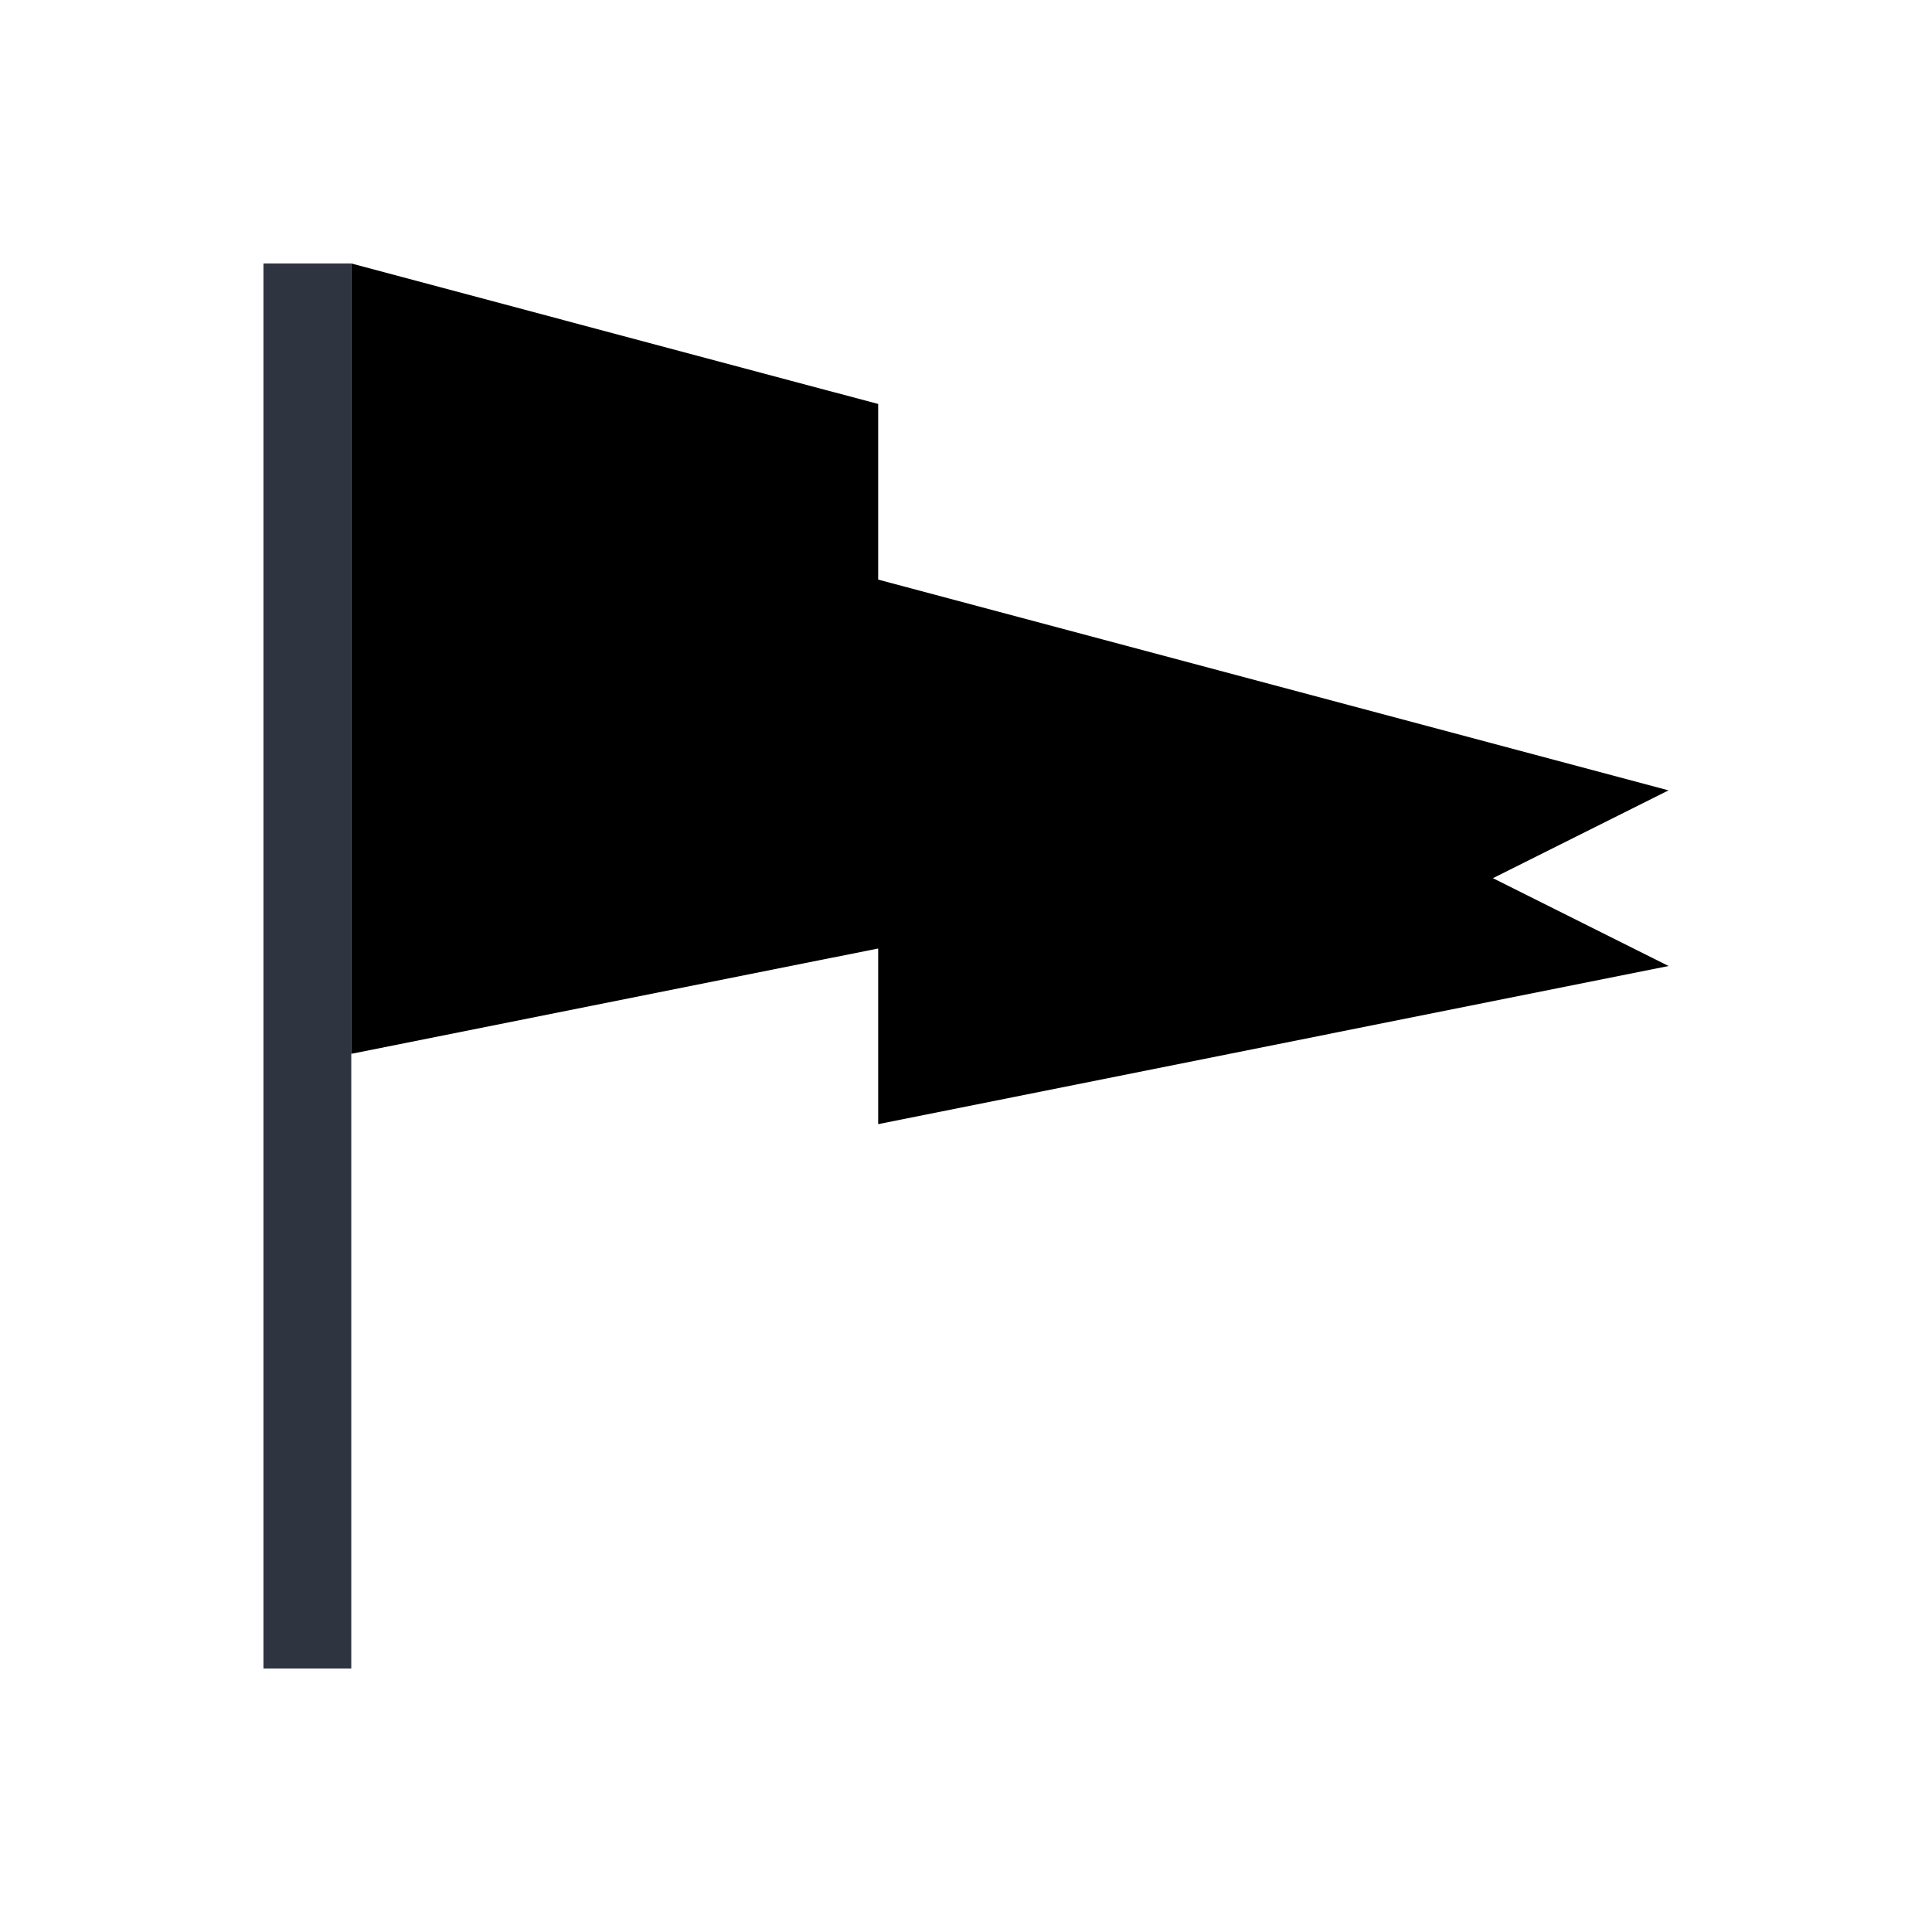
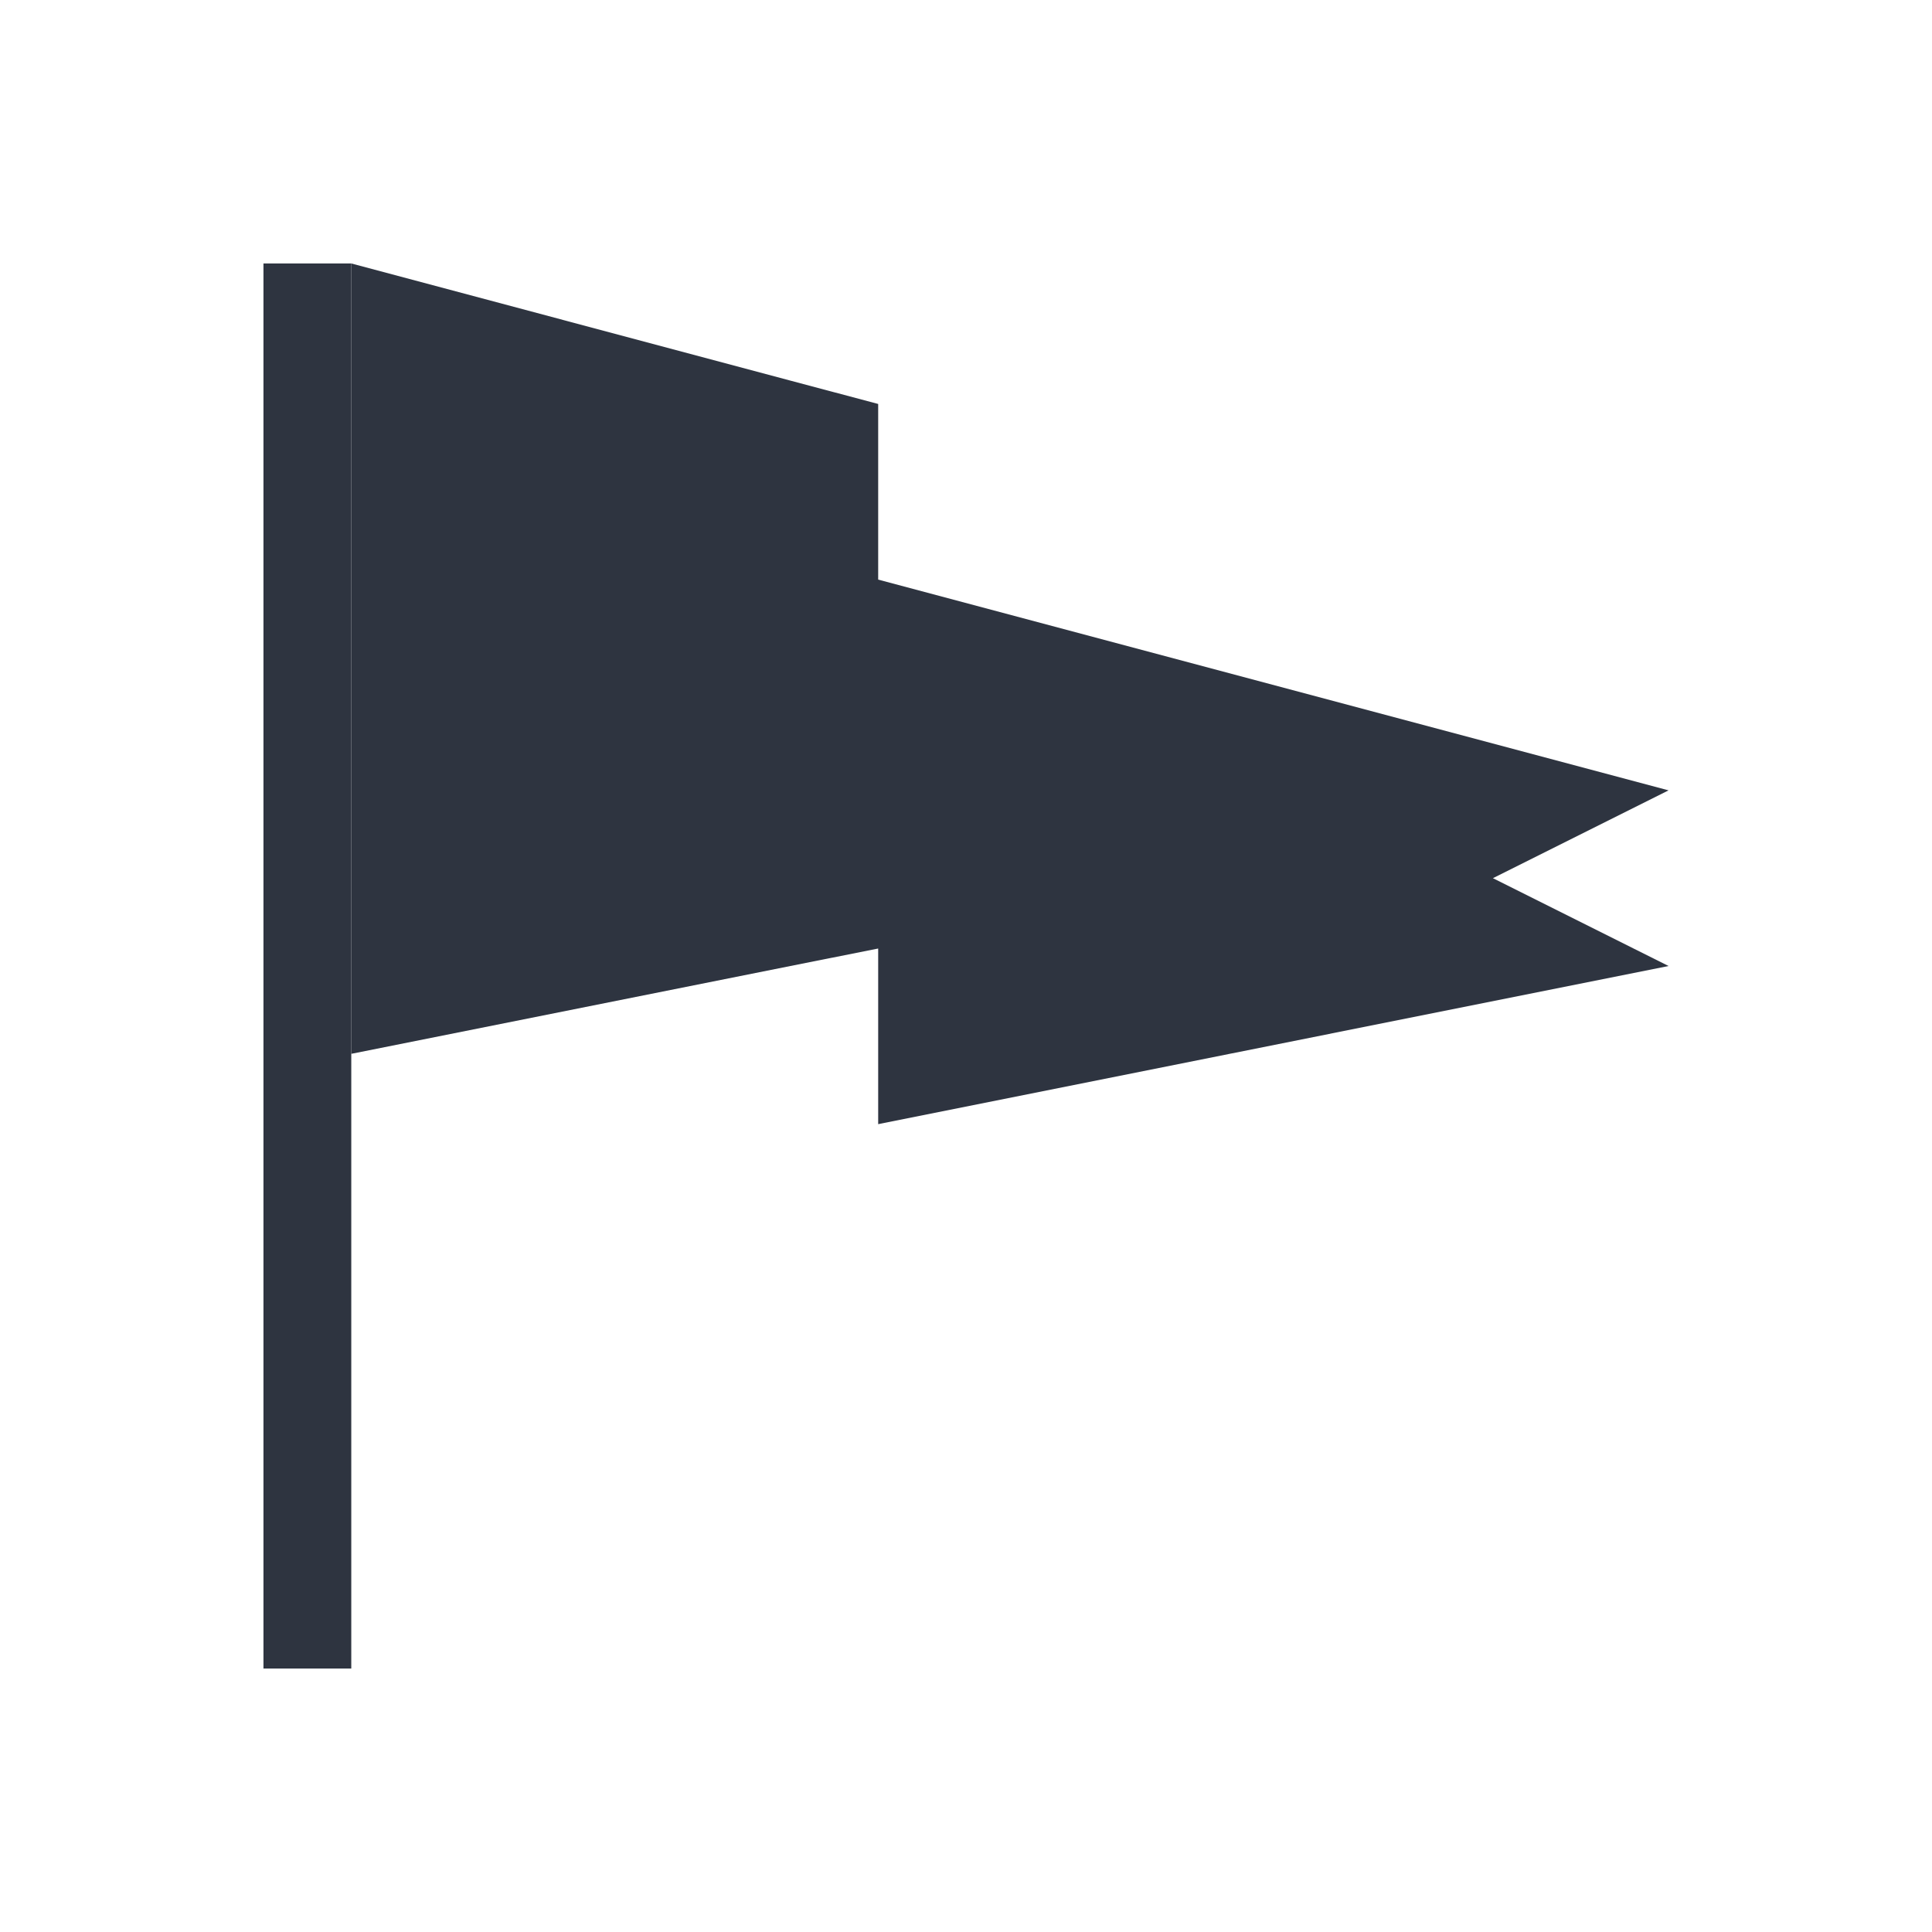
- <svg xmlns="http://www.w3.org/2000/svg" viewBox="0 0 22 22">
+ <svg xmlns="http://www.w3.org/2000/svg" version="1.1" viewBox="0 0 22 22">
  <defs>
    <style type="text/css">.ColorScheme-Text {
        color:#2e3440;
      }</style>
  </defs>
  <path class="ColorScheme-Text" d="m3 3v16h1v-16h-1" fill="currentColor" />
-   <path d="m4 3v9l5-1 1-0.199v2l9-1.801-2-1 2-1-9-2.4v-2l-1-0.266-5-1.334" />
+   <path d="m4 3v9l5-1 1-0.199v2l9-1.801-2-1 2-1-9-2.4v-2l-1-0.266-5-1.334" fill="#2e3440" />
</svg>
